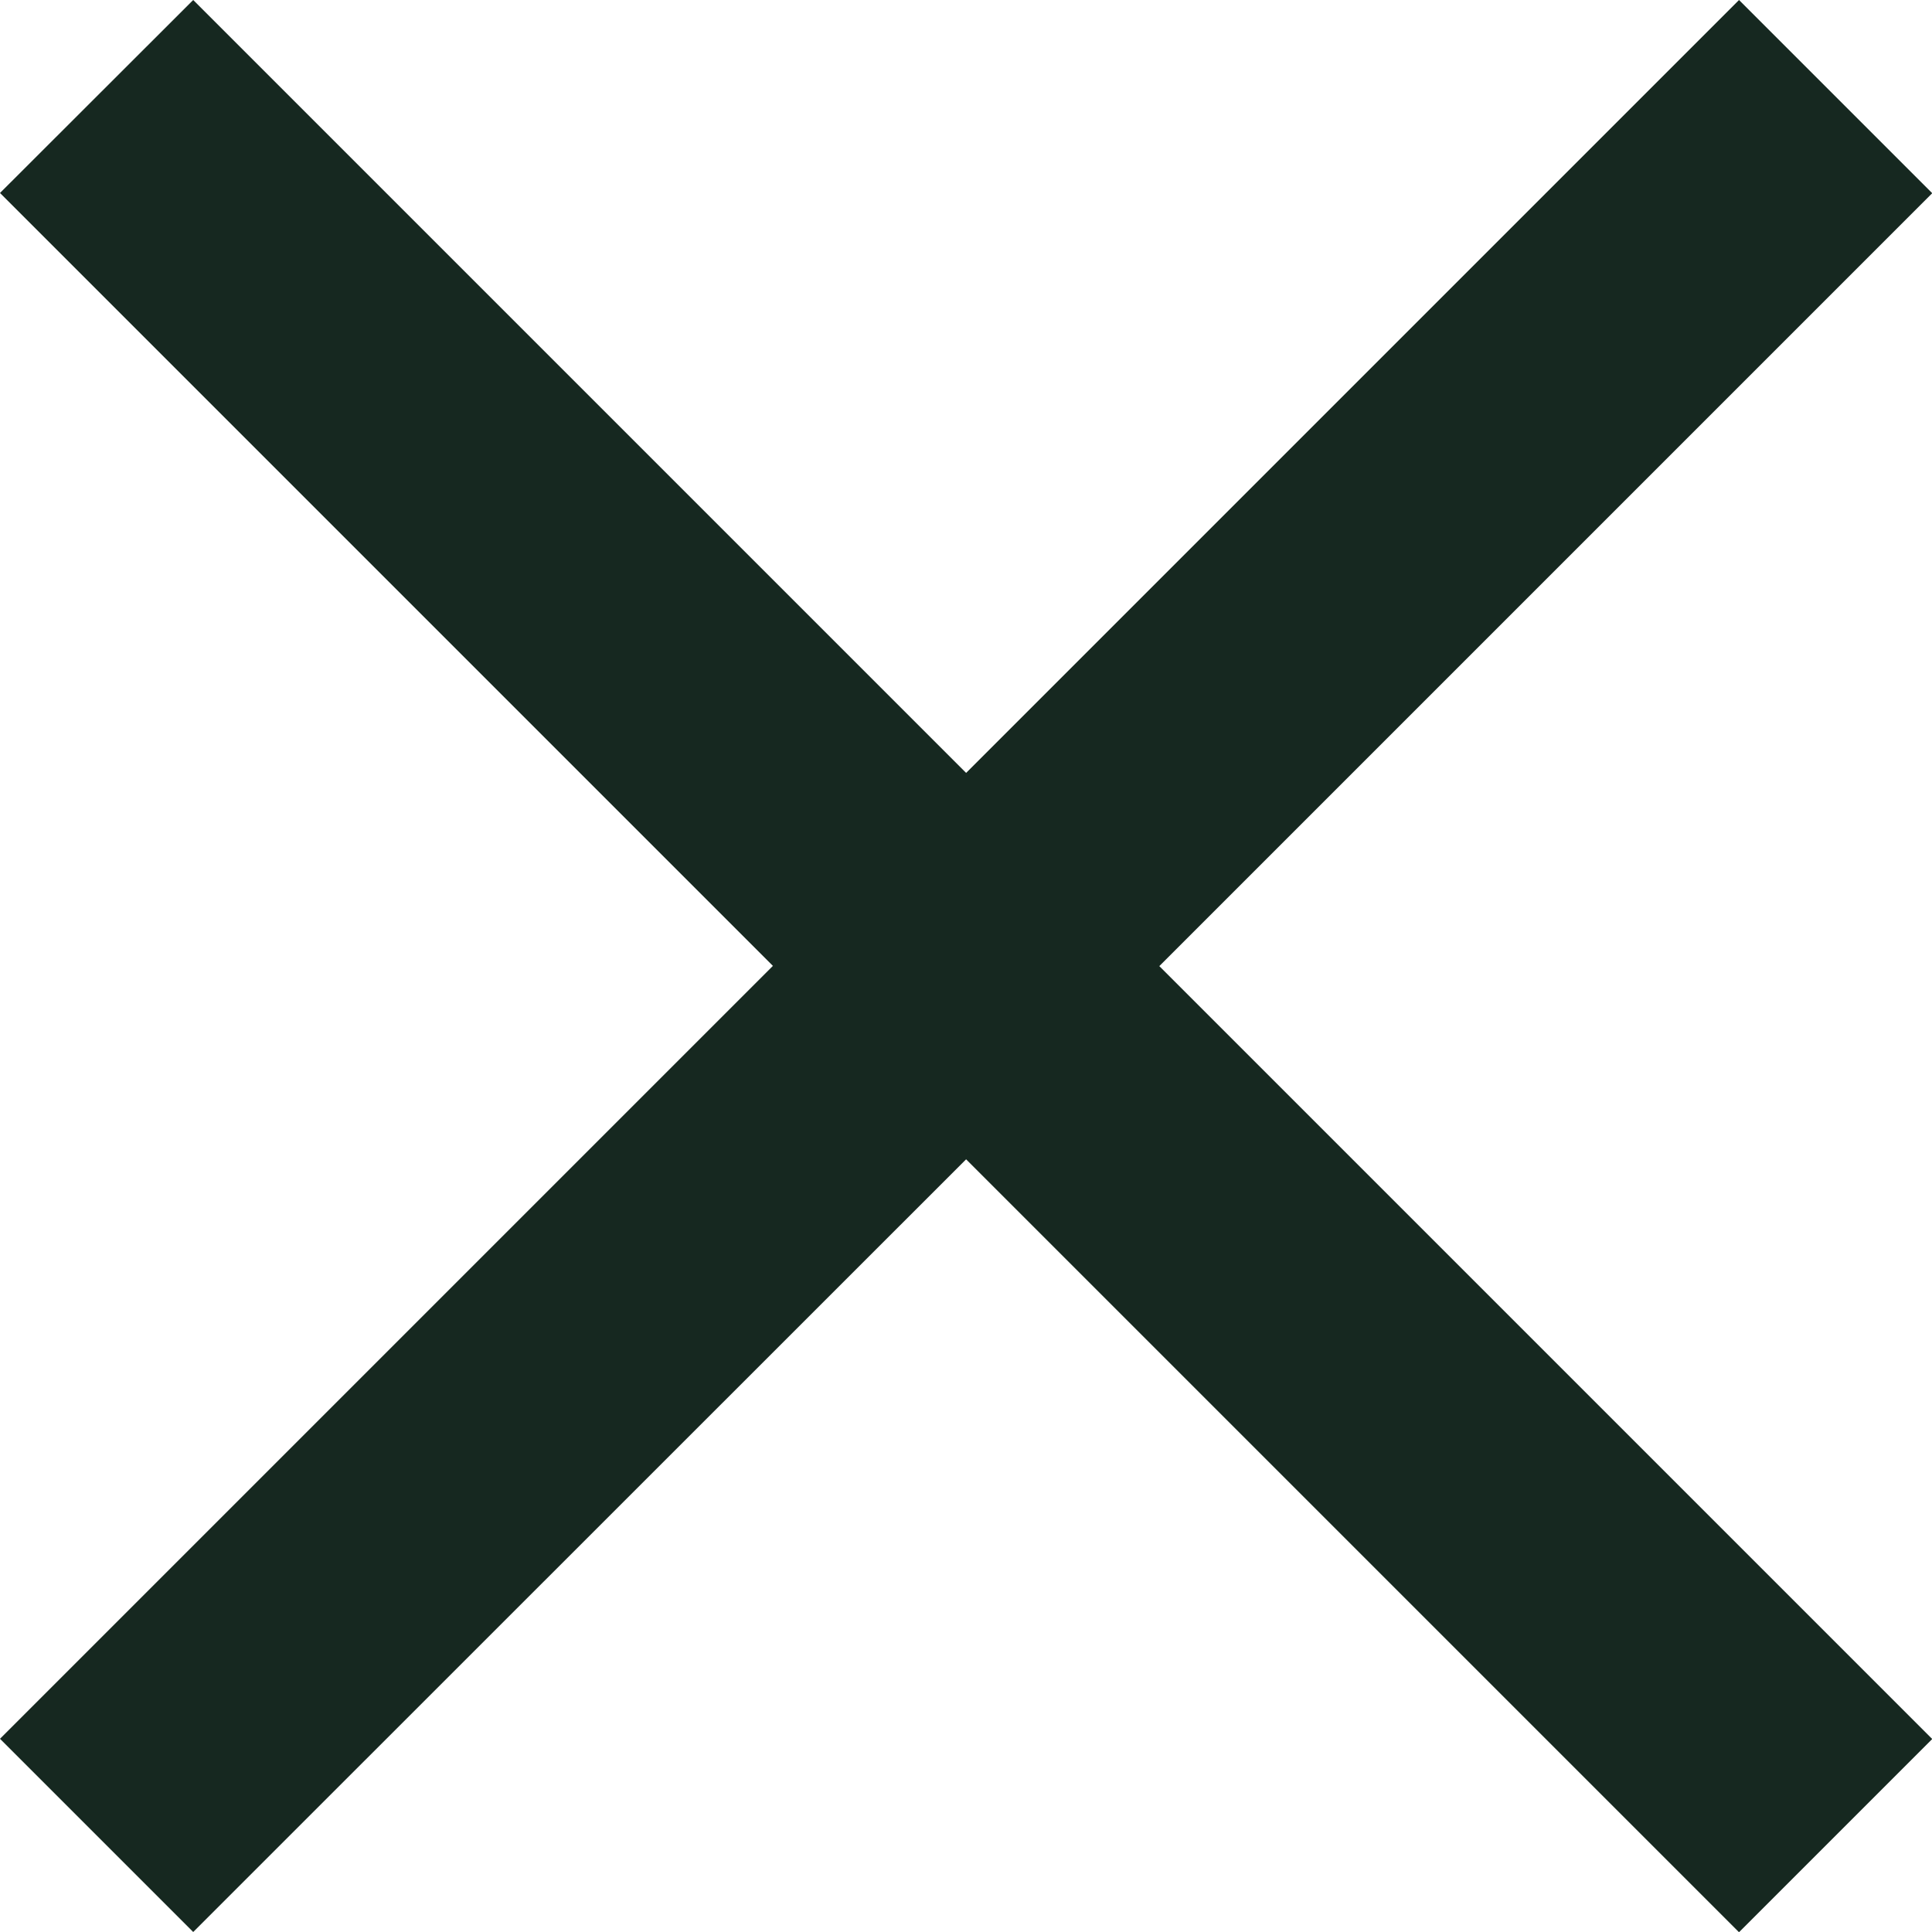
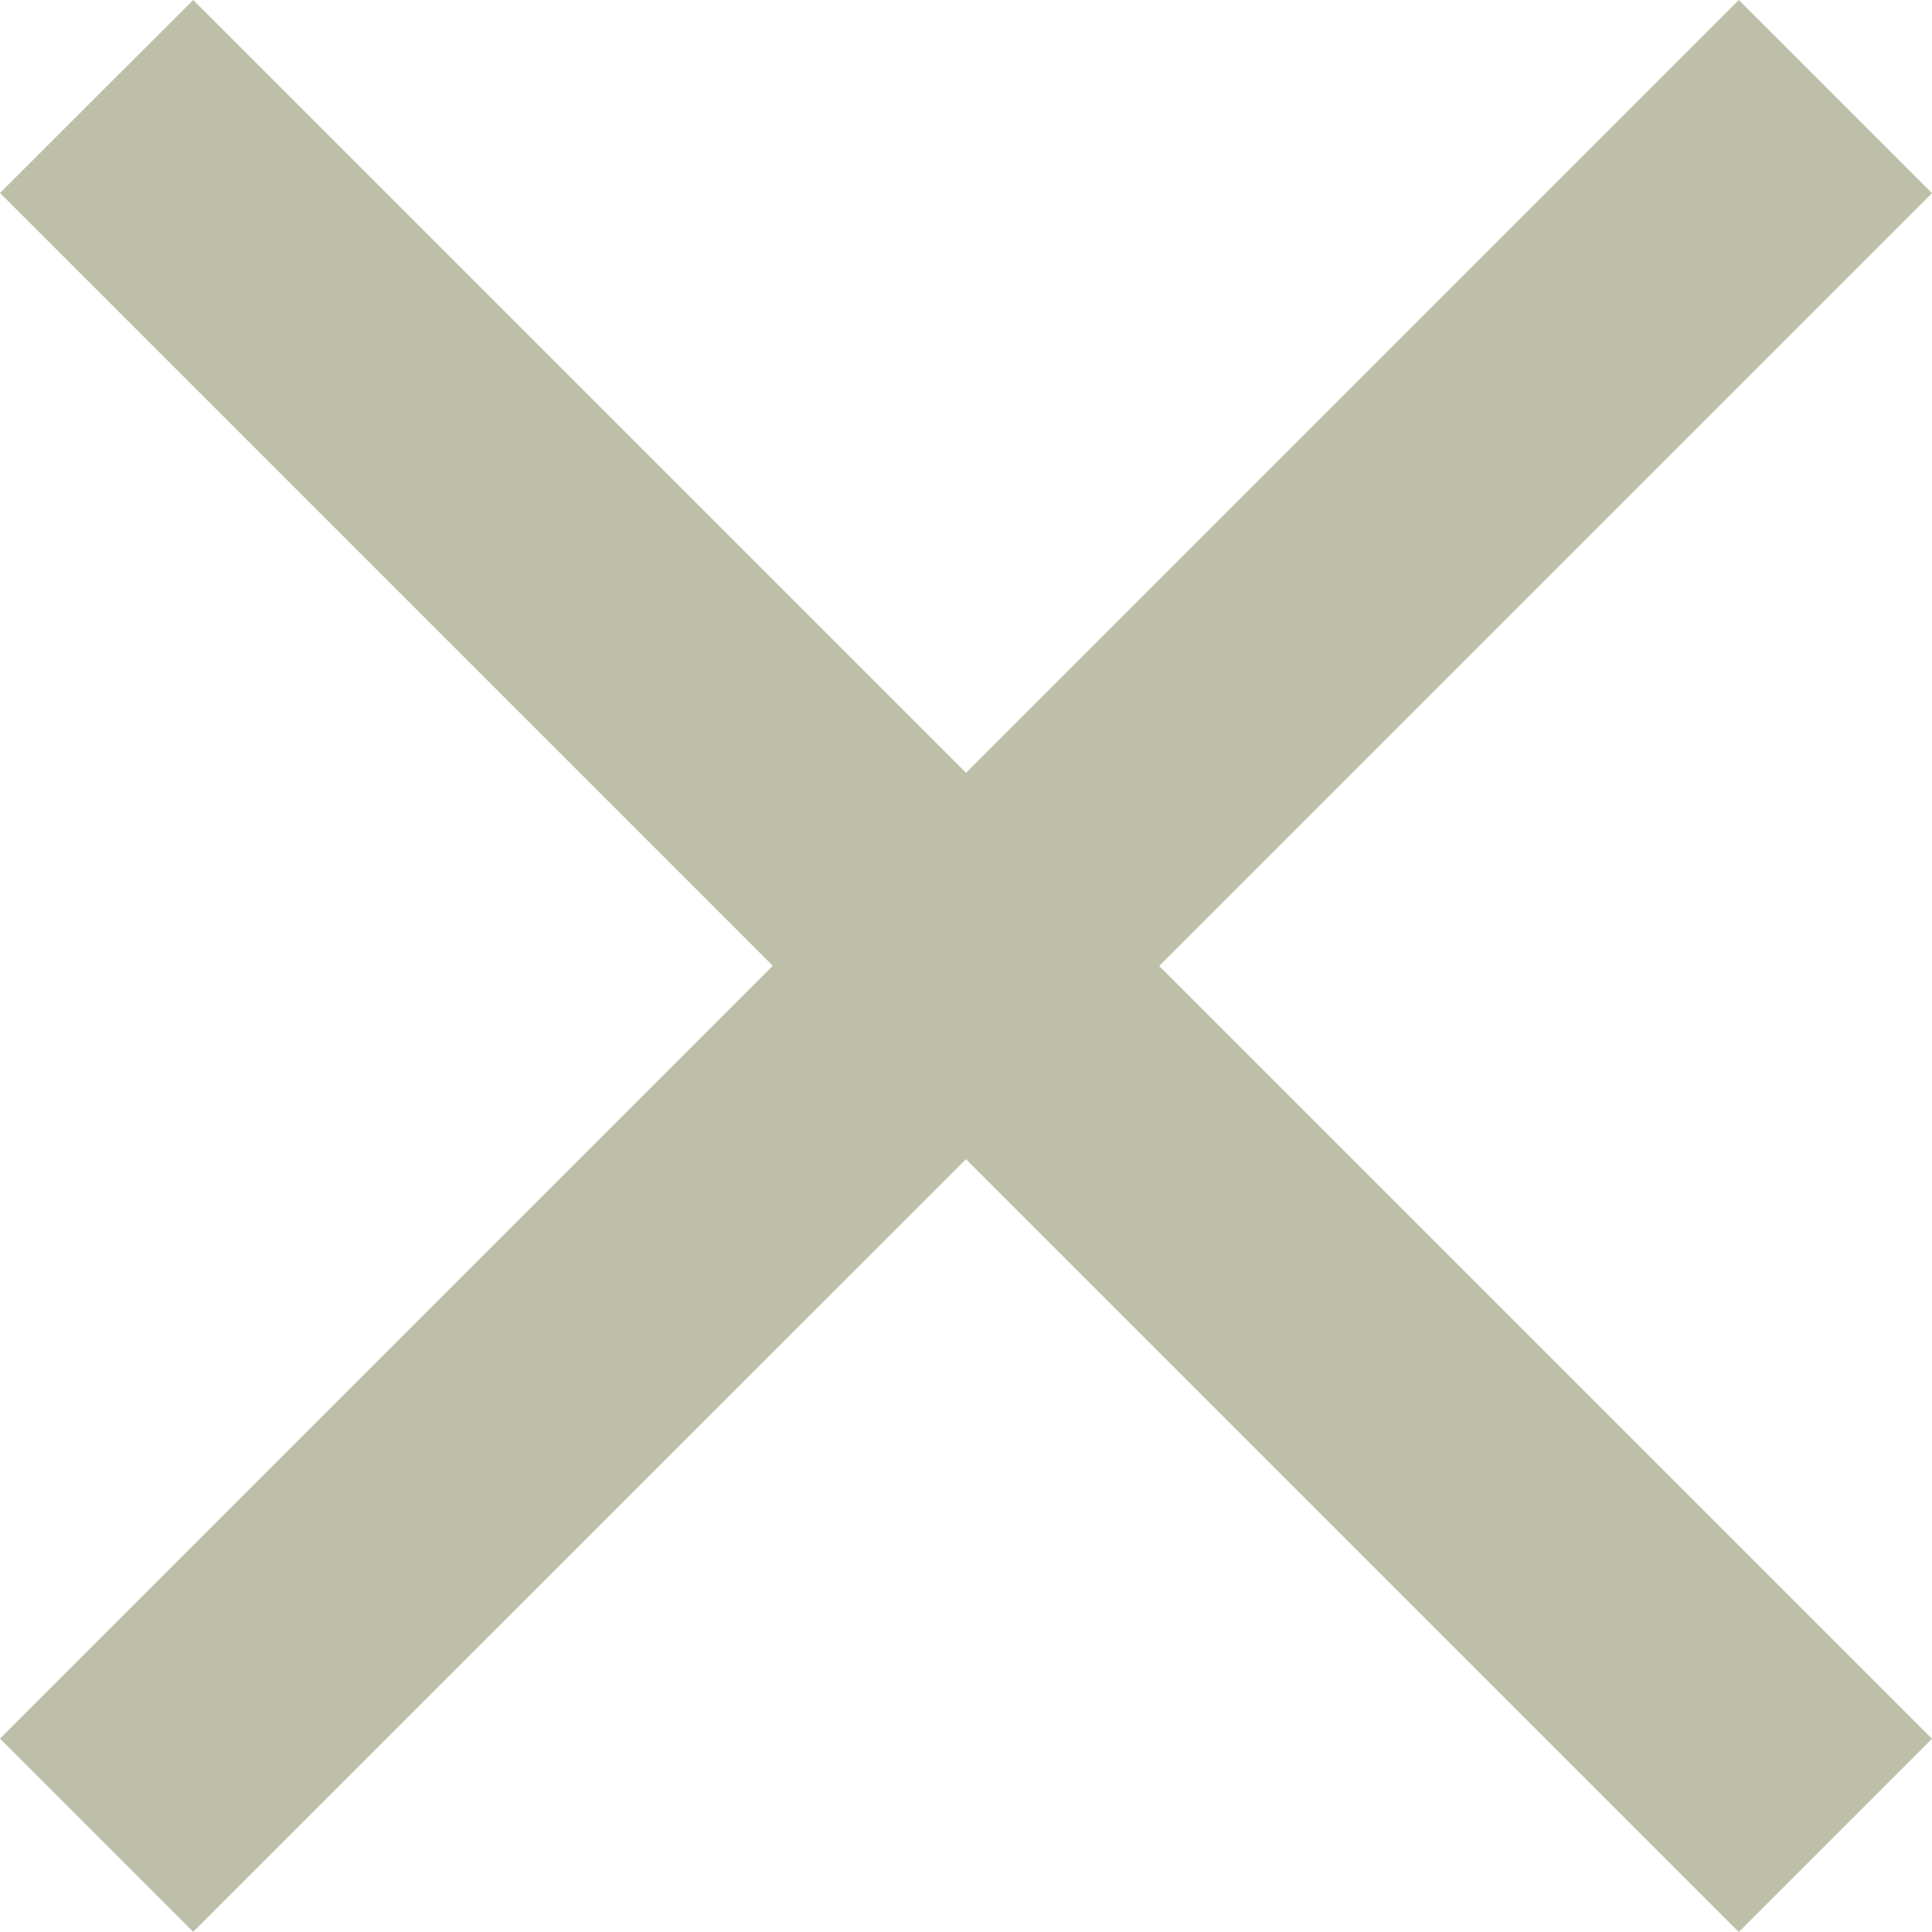
- <svg xmlns="http://www.w3.org/2000/svg" width="87.238" height="87.238" viewBox="0 0 87.238 87.238">
-   <path id="close-side" d="M208.724-672.762,200-681.486l34.9-34.9-34.9-34.9L208.724-760l34.9,34.9,34.9-34.9,8.724,8.724-34.9,34.9,34.9,34.9-8.724,8.724-34.9-34.9Z" transform="translate(-200 760)" fill="#162820" />
+ <svg xmlns="http://www.w3.org/2000/svg" width="87.248" height="87.248" viewBox="0 0 87.248 87.248">
+   <path id="close-side" d="M208.724-672.762,200-681.486l34.9-34.9-34.9-34.9L208.724-760l34.9,34.9,34.9-34.9,8.724,8.724-34.9,34.9,34.9,34.9-8.724,8.724-34.9-34.9Z" transform="translate(-200 760)" fill="#bebfa8" />
</svg>
